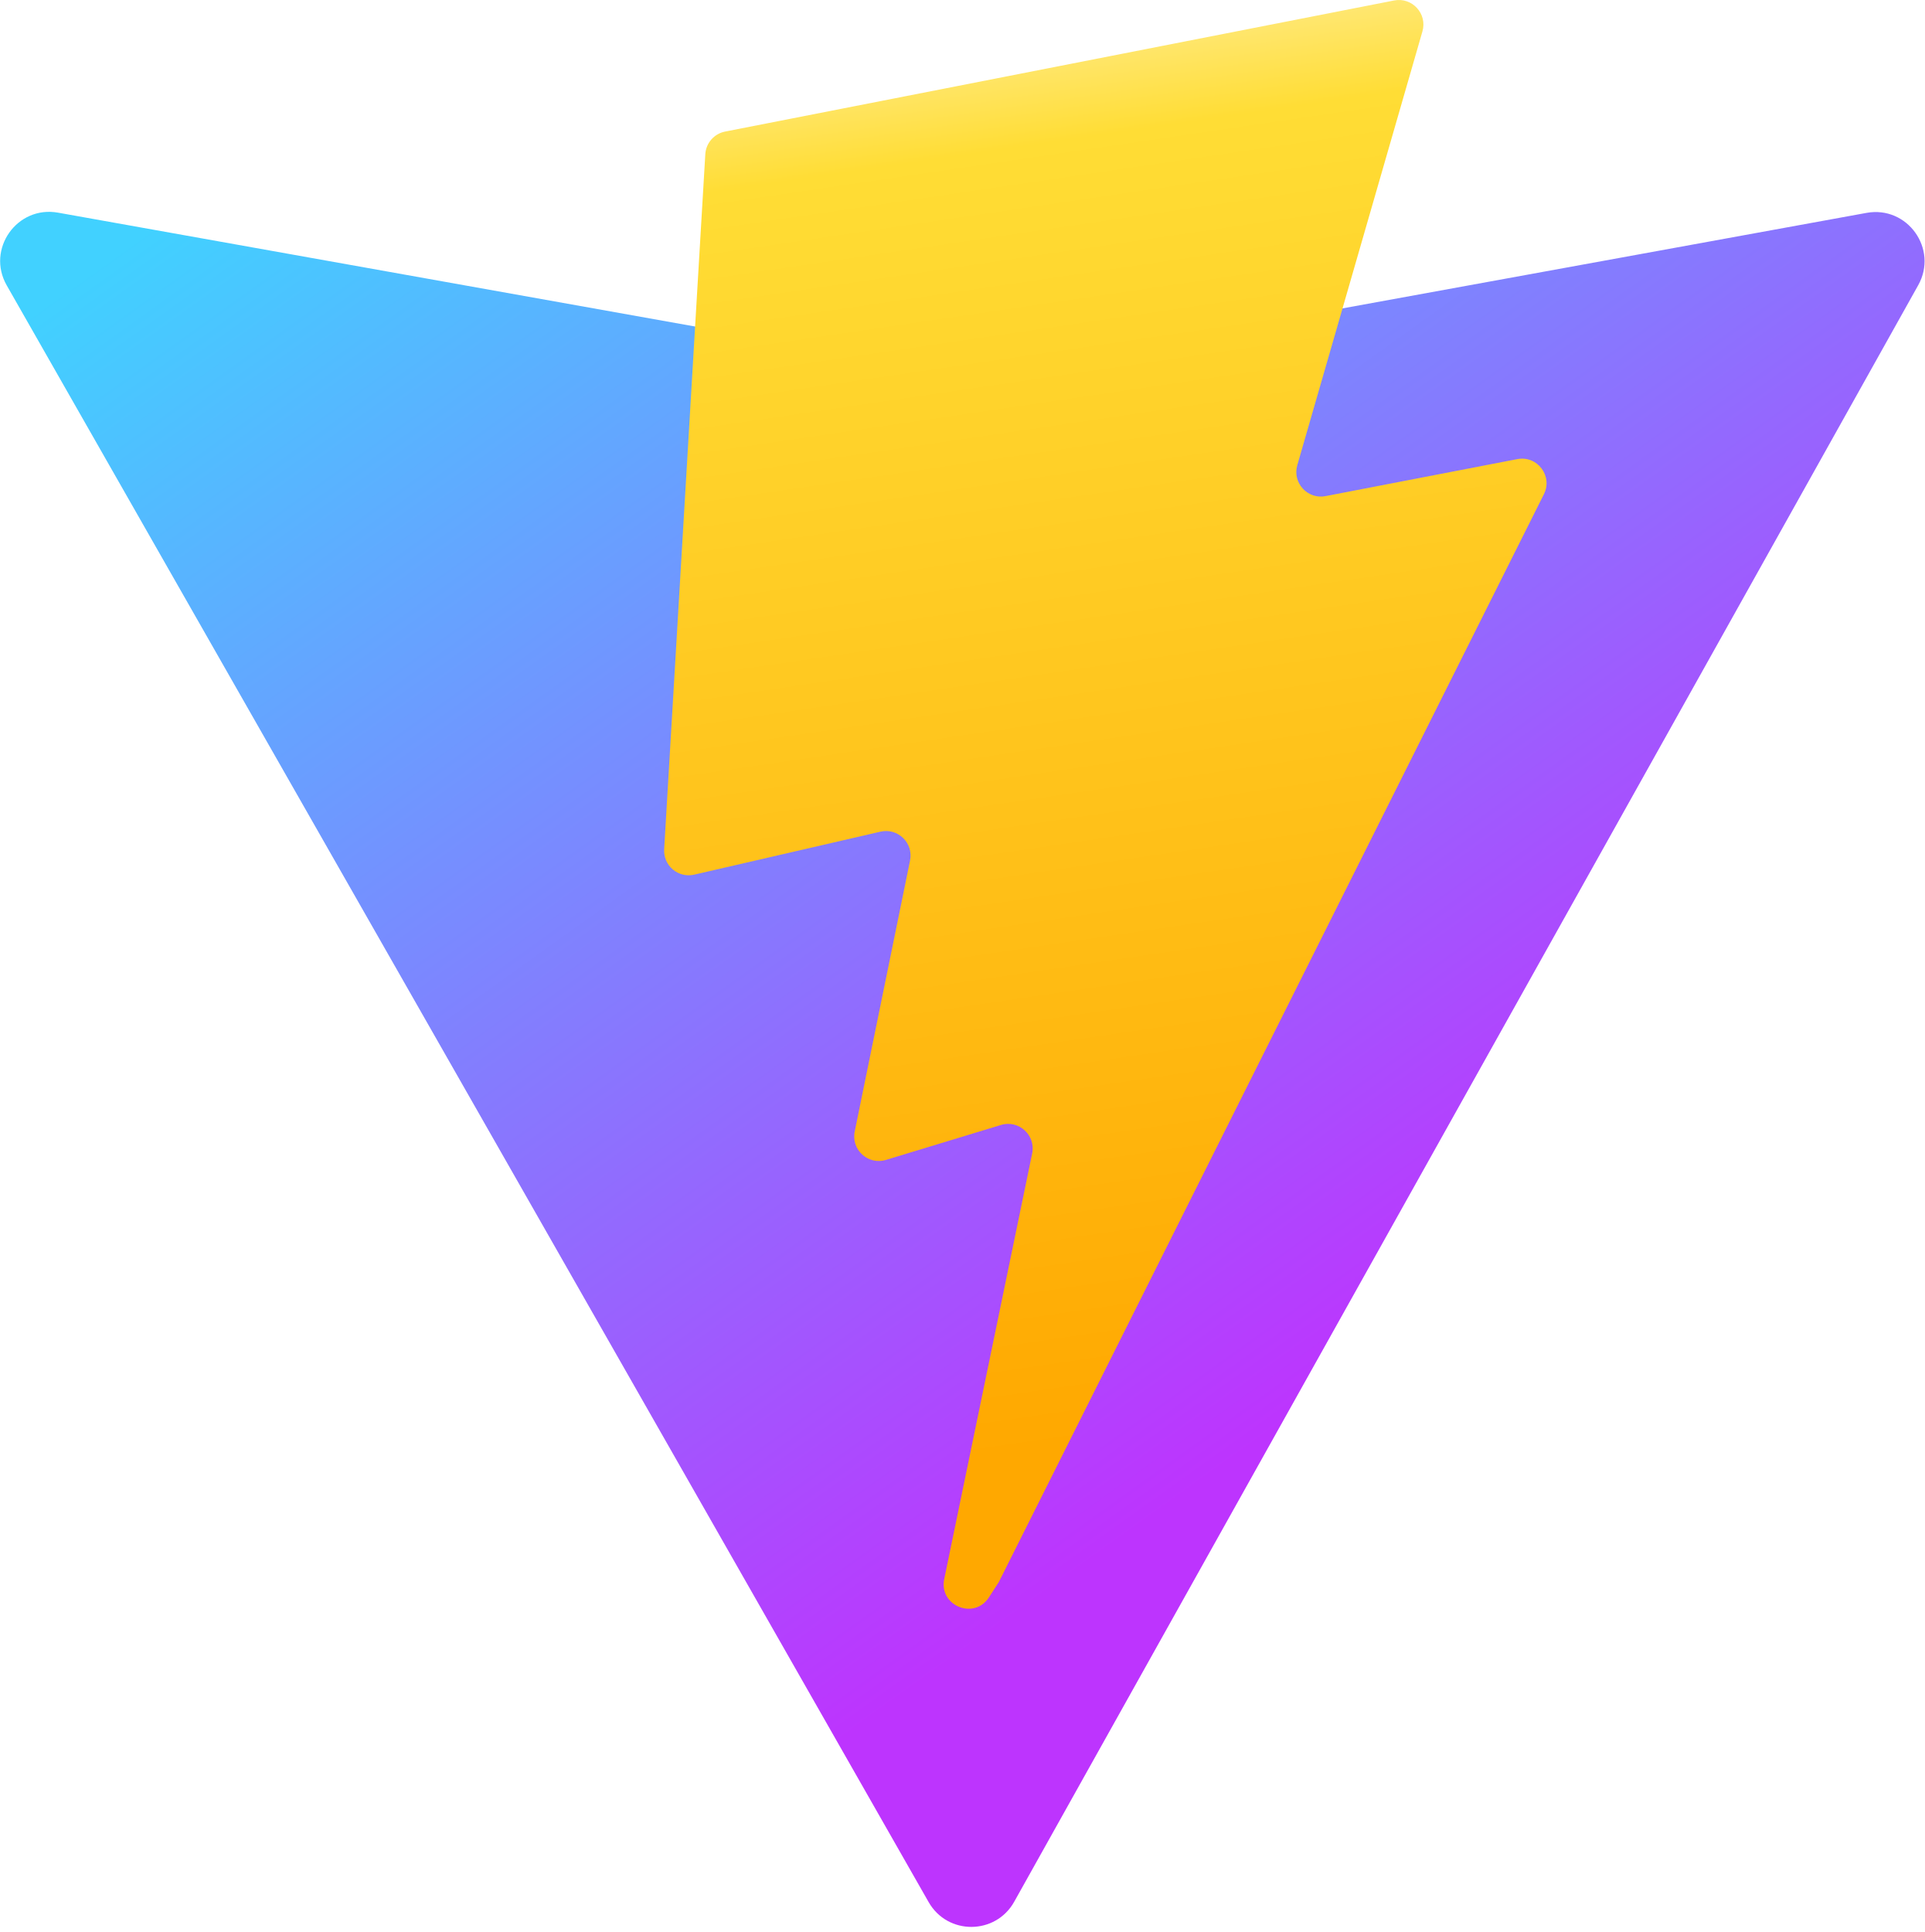
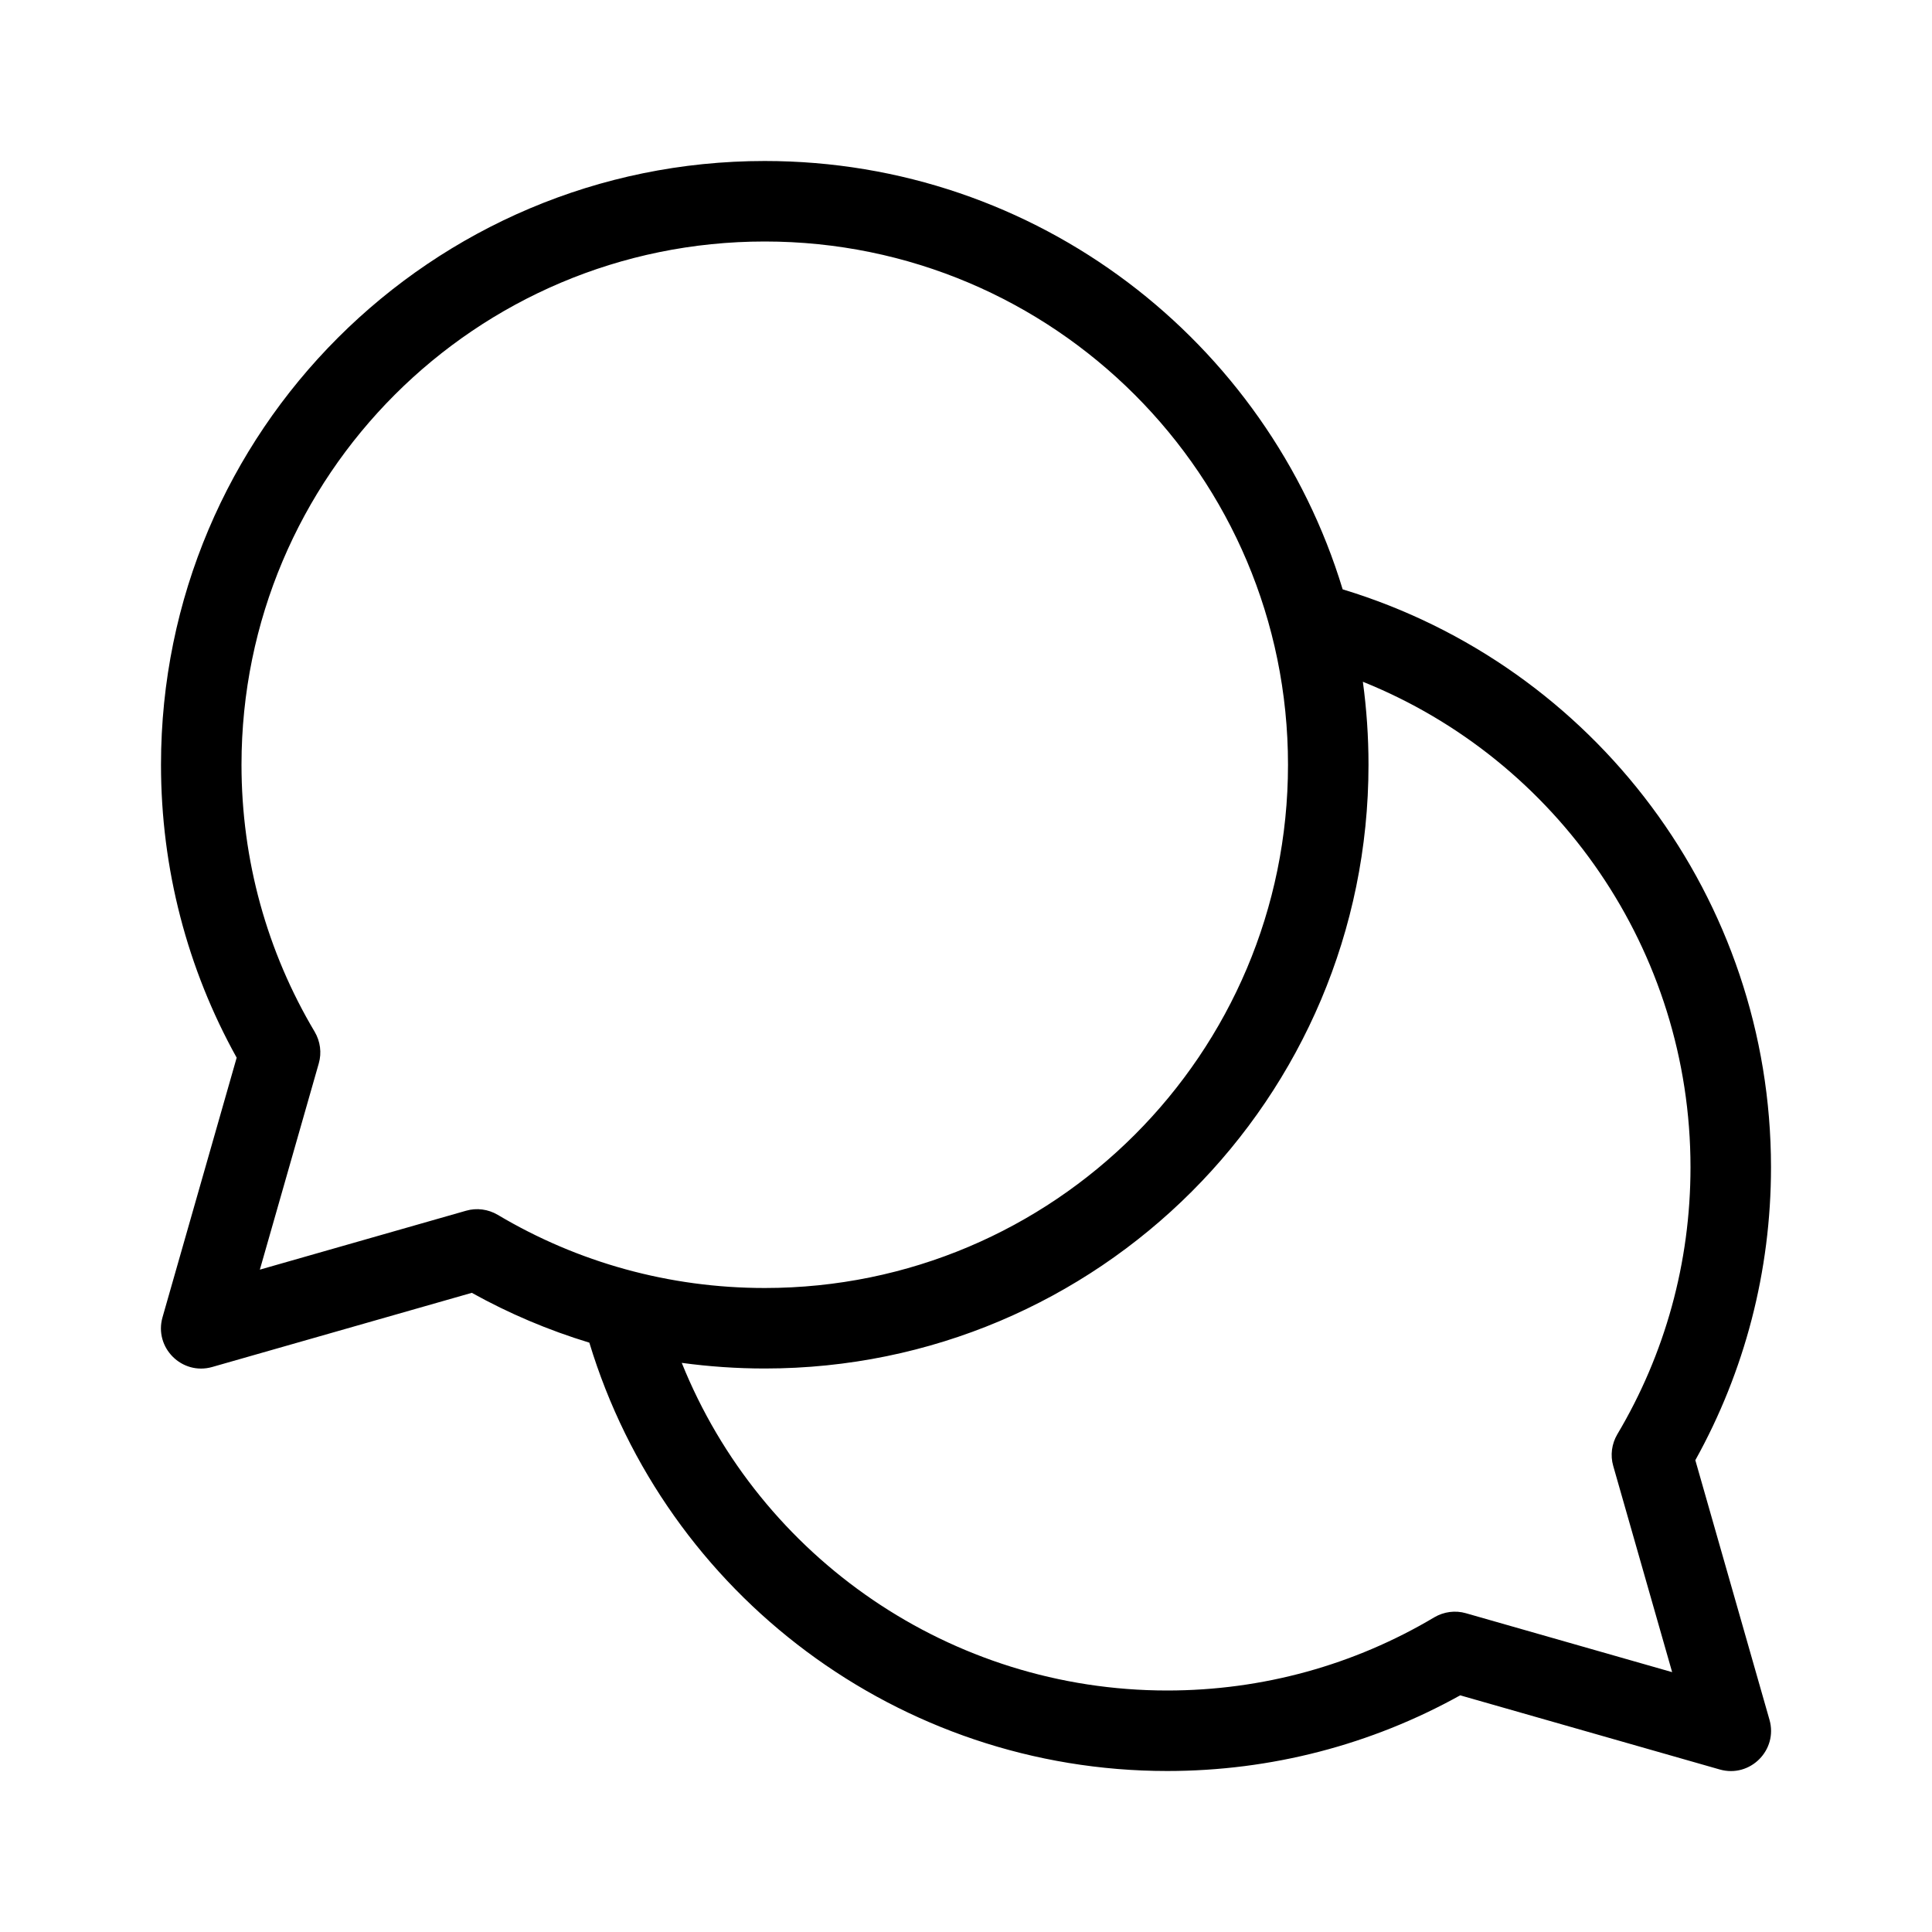
- <svg xmlns="http://www.w3.org/2000/svg" aria-hidden="true" role="img" class="iconify iconify--logos" width="31.88" height="32" preserveAspectRatio="xMidYMid meet" viewBox="0 0 256 257">
-   <defs>
-     <linearGradient id="IconifyId1813088fe1fbc01fb466" x1="-.828%" x2="57.636%" y1="7.652%" y2="78.411%">
-       <stop offset="0%" stop-color="#41D1FF" />
-       <stop offset="100%" stop-color="#BD34FE" />
-     </linearGradient>
-     <linearGradient id="IconifyId1813088fe1fbc01fb467" x1="43.376%" x2="50.316%" y1="2.242%" y2="89.03%">
-       <stop offset="0%" stop-color="#FFEA83" />
-       <stop offset="8.333%" stop-color="#FFDD35" />
-       <stop offset="100%" stop-color="#FFA800" />
-     </linearGradient>
-   </defs>
-   <path fill="url(#IconifyId1813088fe1fbc01fb466)" d="M255.153 37.938L134.897 252.976c-2.483 4.44-8.862 4.466-11.382.048L.875 37.958c-2.746-4.814 1.371-10.646 6.827-9.67l120.385 21.517a6.537 6.537 0 0 0 2.322-.004l117.867-21.483c5.438-.991 9.574 4.796 6.877 9.62Z" />
-   <path fill="url(#IconifyId1813088fe1fbc01fb467)" d="M185.432.063L96.44 17.501a3.268 3.268 0 0 0-2.634 3.014l-5.474 92.456a3.268 3.268 0 0 0 3.997 3.378l24.777-5.718c2.318-.535 4.413 1.507 3.936 3.838l-7.361 36.047c-.495 2.426 1.782 4.5 4.151 3.78l15.304-4.649c2.372-.72 4.652 1.36 4.15 3.788l-11.698 56.621c-.732 3.542 3.979 5.473 5.943 2.437l1.313-2.028l72.516-144.72c1.215-2.423-.88-5.186-3.54-4.672l-25.505 4.922c-2.396.462-4.435-1.77-3.759-4.114l16.646-57.705c.677-2.35-1.37-4.583-3.769-4.113Z" />
+ <svg xmlns="http://www.w3.org/2000/svg" fill="#000000" width="800px" height="800px" viewBox="0 0 24 24">
+   <path d="M5.79,15.04 C5.922,15.002 6.064,15.021 6.183,15.091 C7.178,15.683 8.315,16 9.5,16 C13.09,16 16,13.09 16,9.5 C16,5.91 13.09,3 9.5,3 C5.91,3 3,5.91 3,9.5 C3,10.685 3.317,11.822 3.909,12.817 C3.979,12.936 3.998,13.078 3.96,13.21 L3.228,15.772 L5.79,15.04 Z M16.679,7.321 C19.809,8.27 22,11.168 22,14.5 C22,15.791 21.673,17.036 21.06,18.139 L21.981,21.363 C22.089,21.74 21.74,22.089 21.363,21.981 L18.139,21.06 C17.036,21.673 15.791,22 14.5,22 C11.171,22 8.271,19.813 7.321,16.679 C6.814,16.525 6.325,16.318 5.861,16.06 L2.637,16.981 C2.26,17.089 1.911,16.74 2.019,16.363 L2.94,13.139 C2.327,12.036 2,10.791 2,9.5 C2,5.358 5.358,2 9.5,2 C12.884,2 15.745,4.242 16.679,7.321 L16.679,7.321 Z M16.93,8.469 C16.976,8.806 17,9.15 17,9.5 C17,13.642 13.642,17 9.5,17 C9.152,17 8.808,16.976 8.469,16.93 C9.444,19.353 11.811,21 14.5,21 C15.685,21 16.822,20.683 17.817,20.091 C17.936,20.021 18.078,20.002 18.21,20.04 L20.772,20.772 L20.04,18.21 C20.002,18.078 20.021,17.936 20.091,17.817 C20.683,16.822 21,15.685 21,14.5 C21,11.809 19.35,9.443 16.93,8.469 L16.93,8.469 Z" />
</svg>
